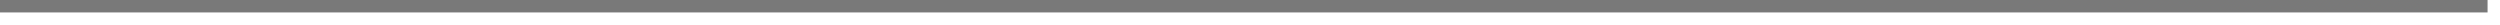
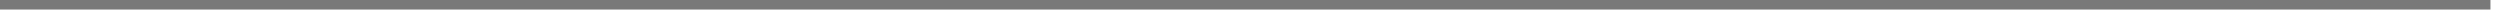
- <svg xmlns="http://www.w3.org/2000/svg" version="1.1" width="201px" height="2px">
-   <g transform="matrix(1 0 0 1 -1378 -475 )">
-     <path d="M 1378 475.5  L 1578 475.5  " stroke-width="1" stroke="#797979" fill="none" />
+ <svg xmlns="http://www.w3.org/2000/svg" version="1.1" width="262px" height="2px">
+   <g transform="matrix(1 0 0 1 -2880 -1067 )">
+     <path d="M 0 0.5  L 261 0.5  " stroke-width="1" stroke="#797979" fill="none" transform="matrix(1 0 0 1 2880 1067 )" />
  </g>
</svg>
